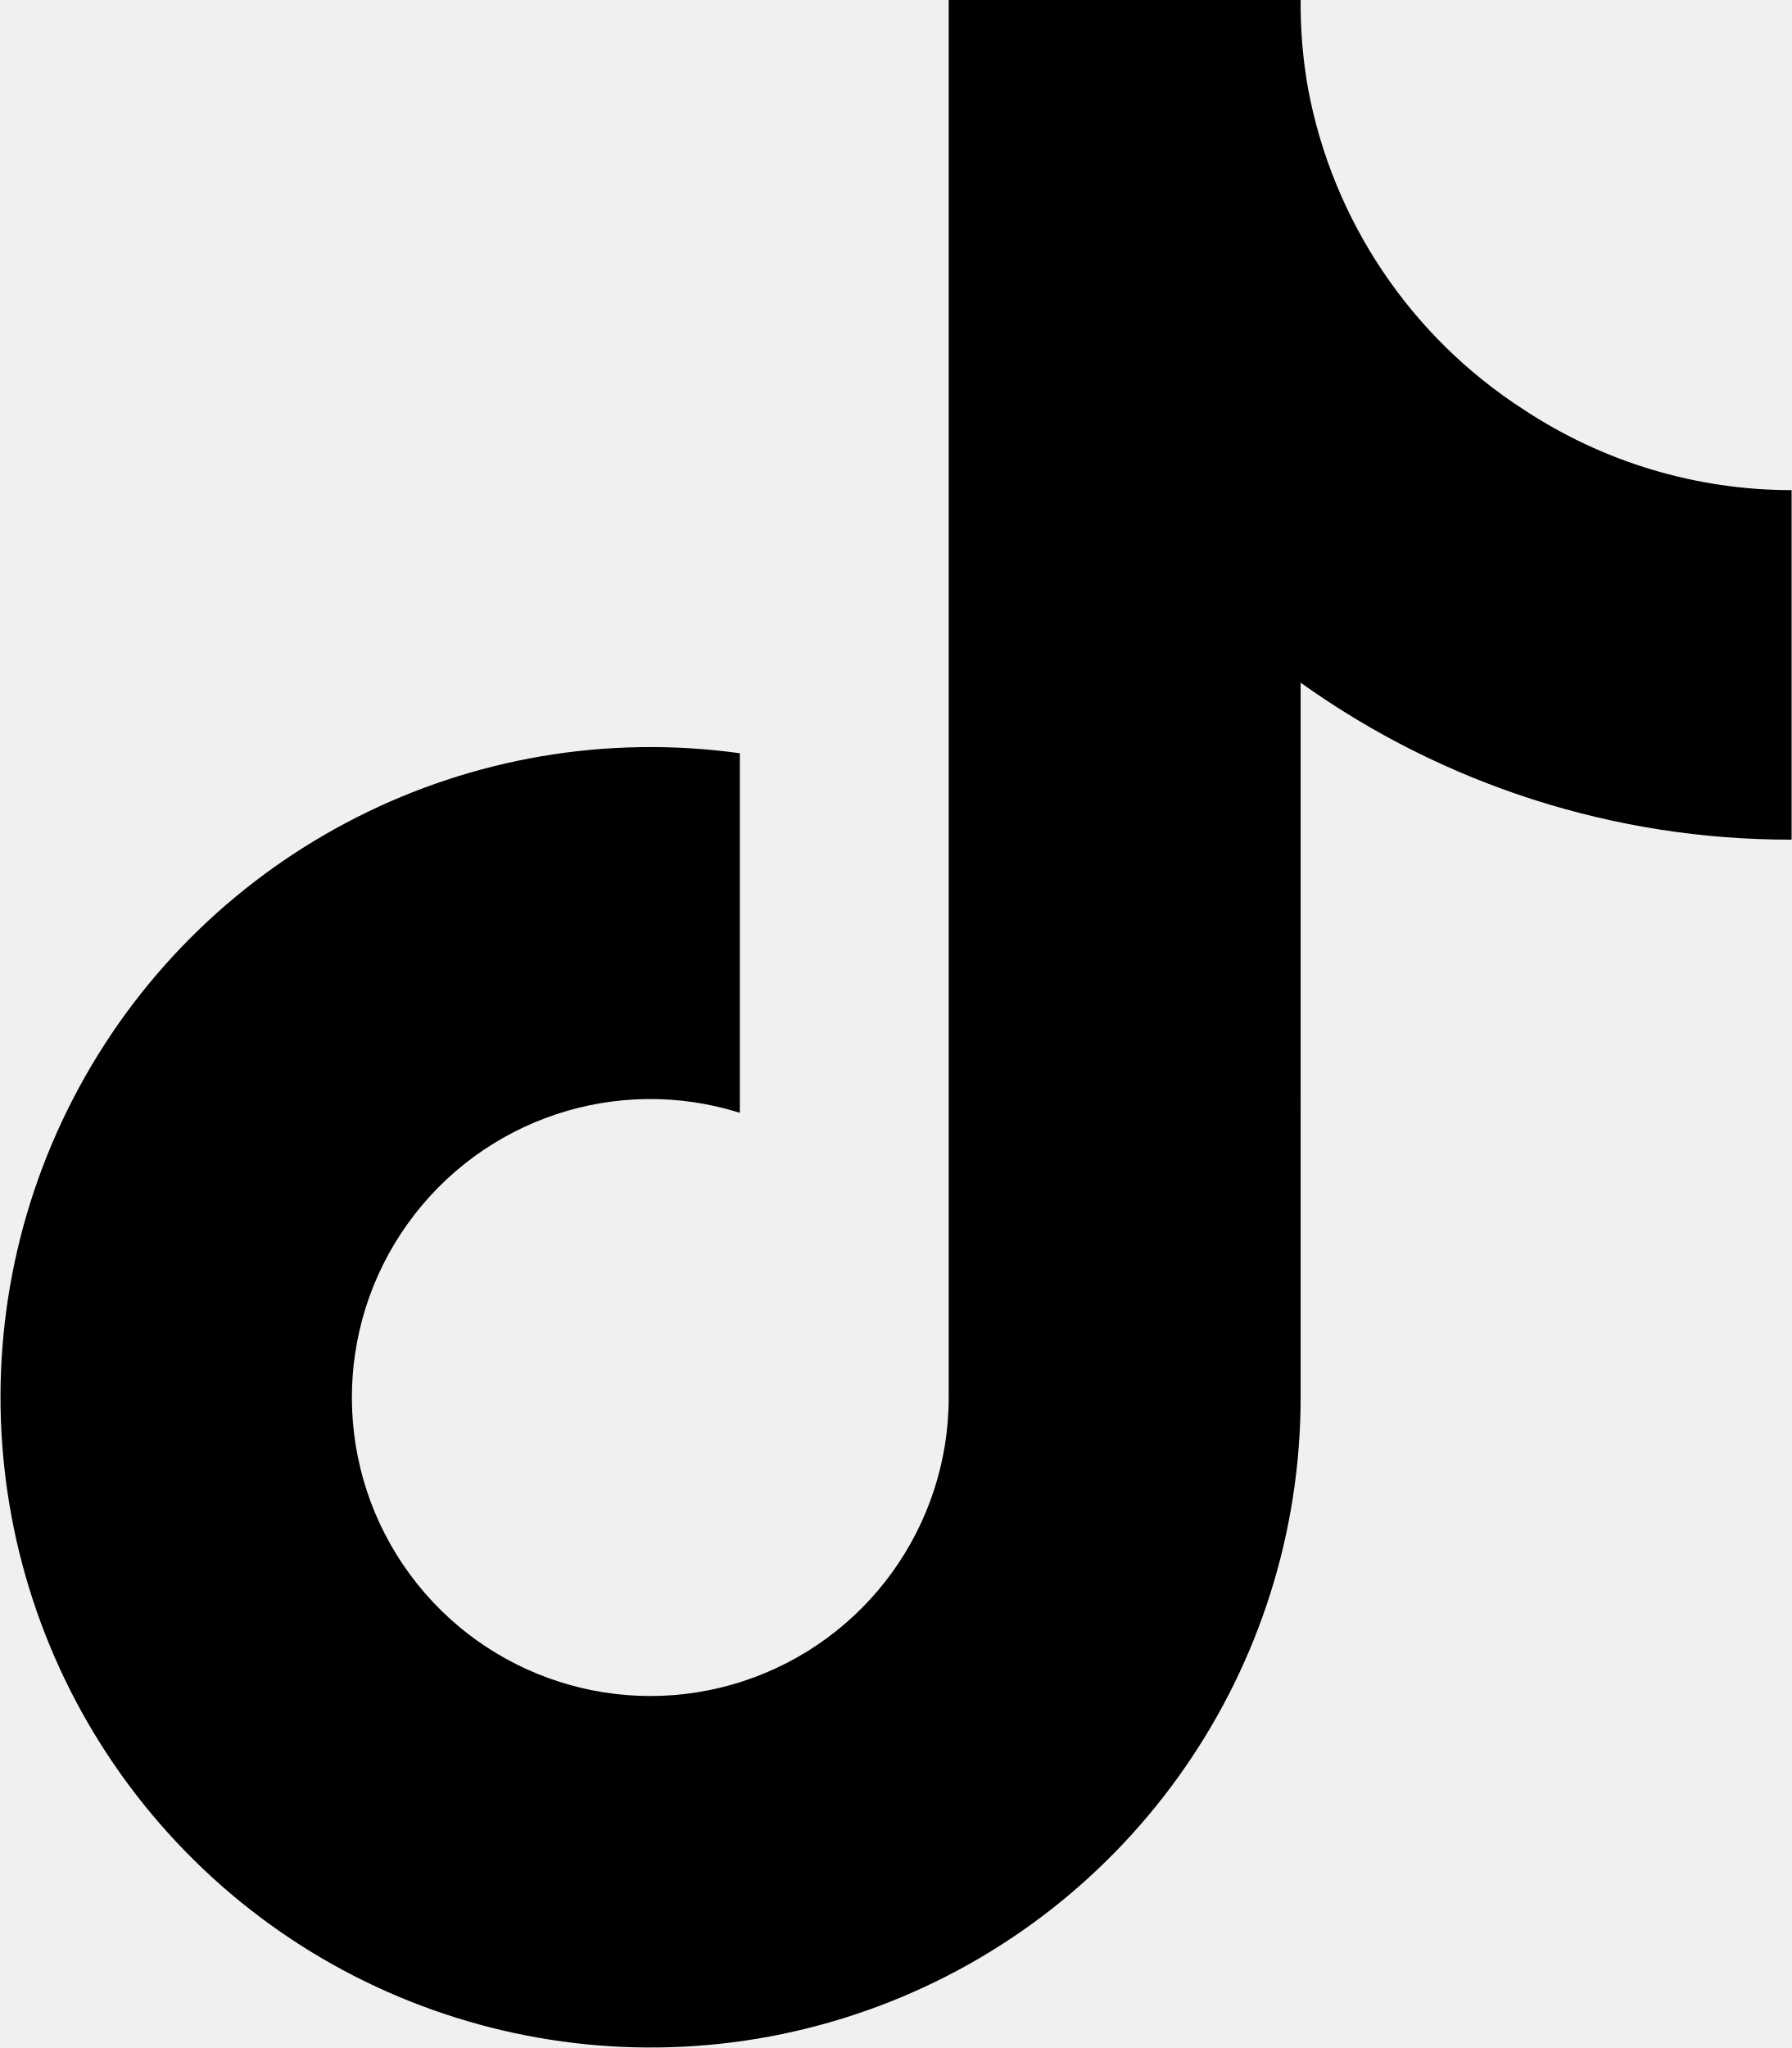
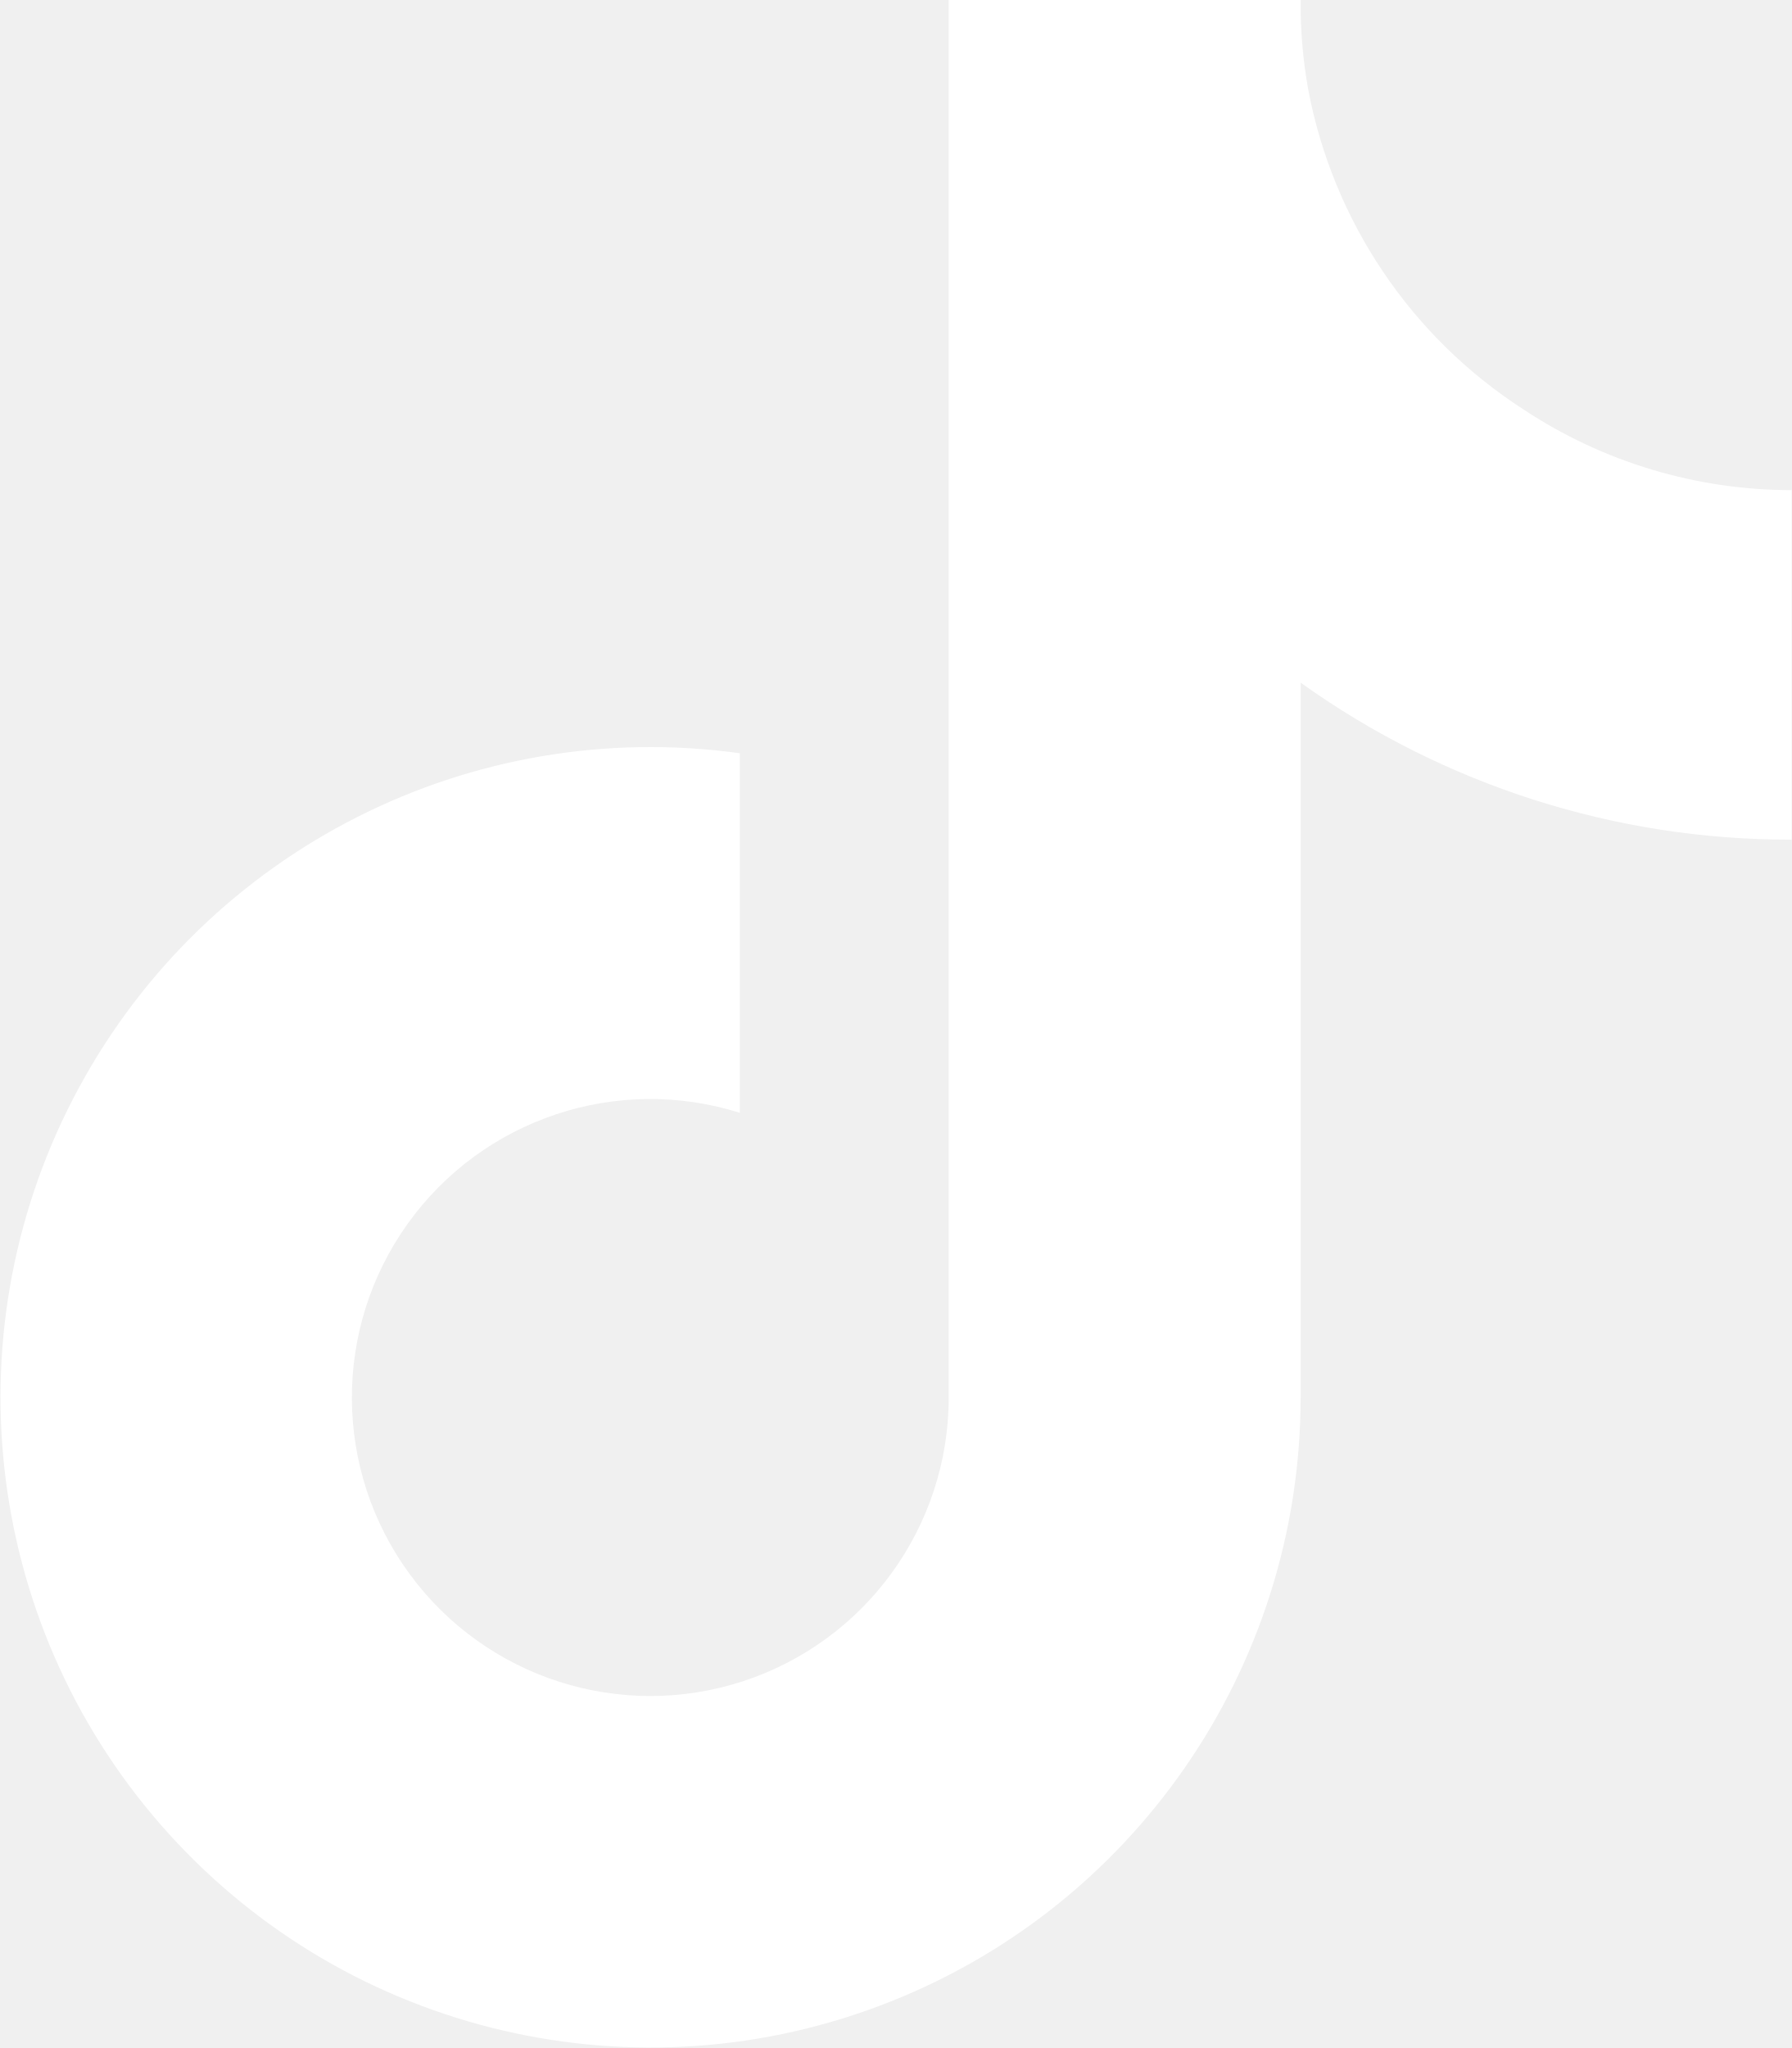
<svg xmlns="http://www.w3.org/2000/svg" height="1em" viewBox="0 0 448 512">
-   <style>svg{fill:#000000}</style>
+   <style>svg{fill:#fff}</style>
  <path d="M448,209.91a210.06,210.06,0,0,1-122.77-39.25V349.38A162.55,162.55,0,1,1,185,188.31V278.2a74.62,74.62,0,1,0,52.23,71.18V0l88,0a121.18,121.18,0,0,0,1.86,22.17h0A122.18,122.18,0,0,0,381,102.39a121.43,121.43,0,0,0,67,20.14Z" />
</svg>
